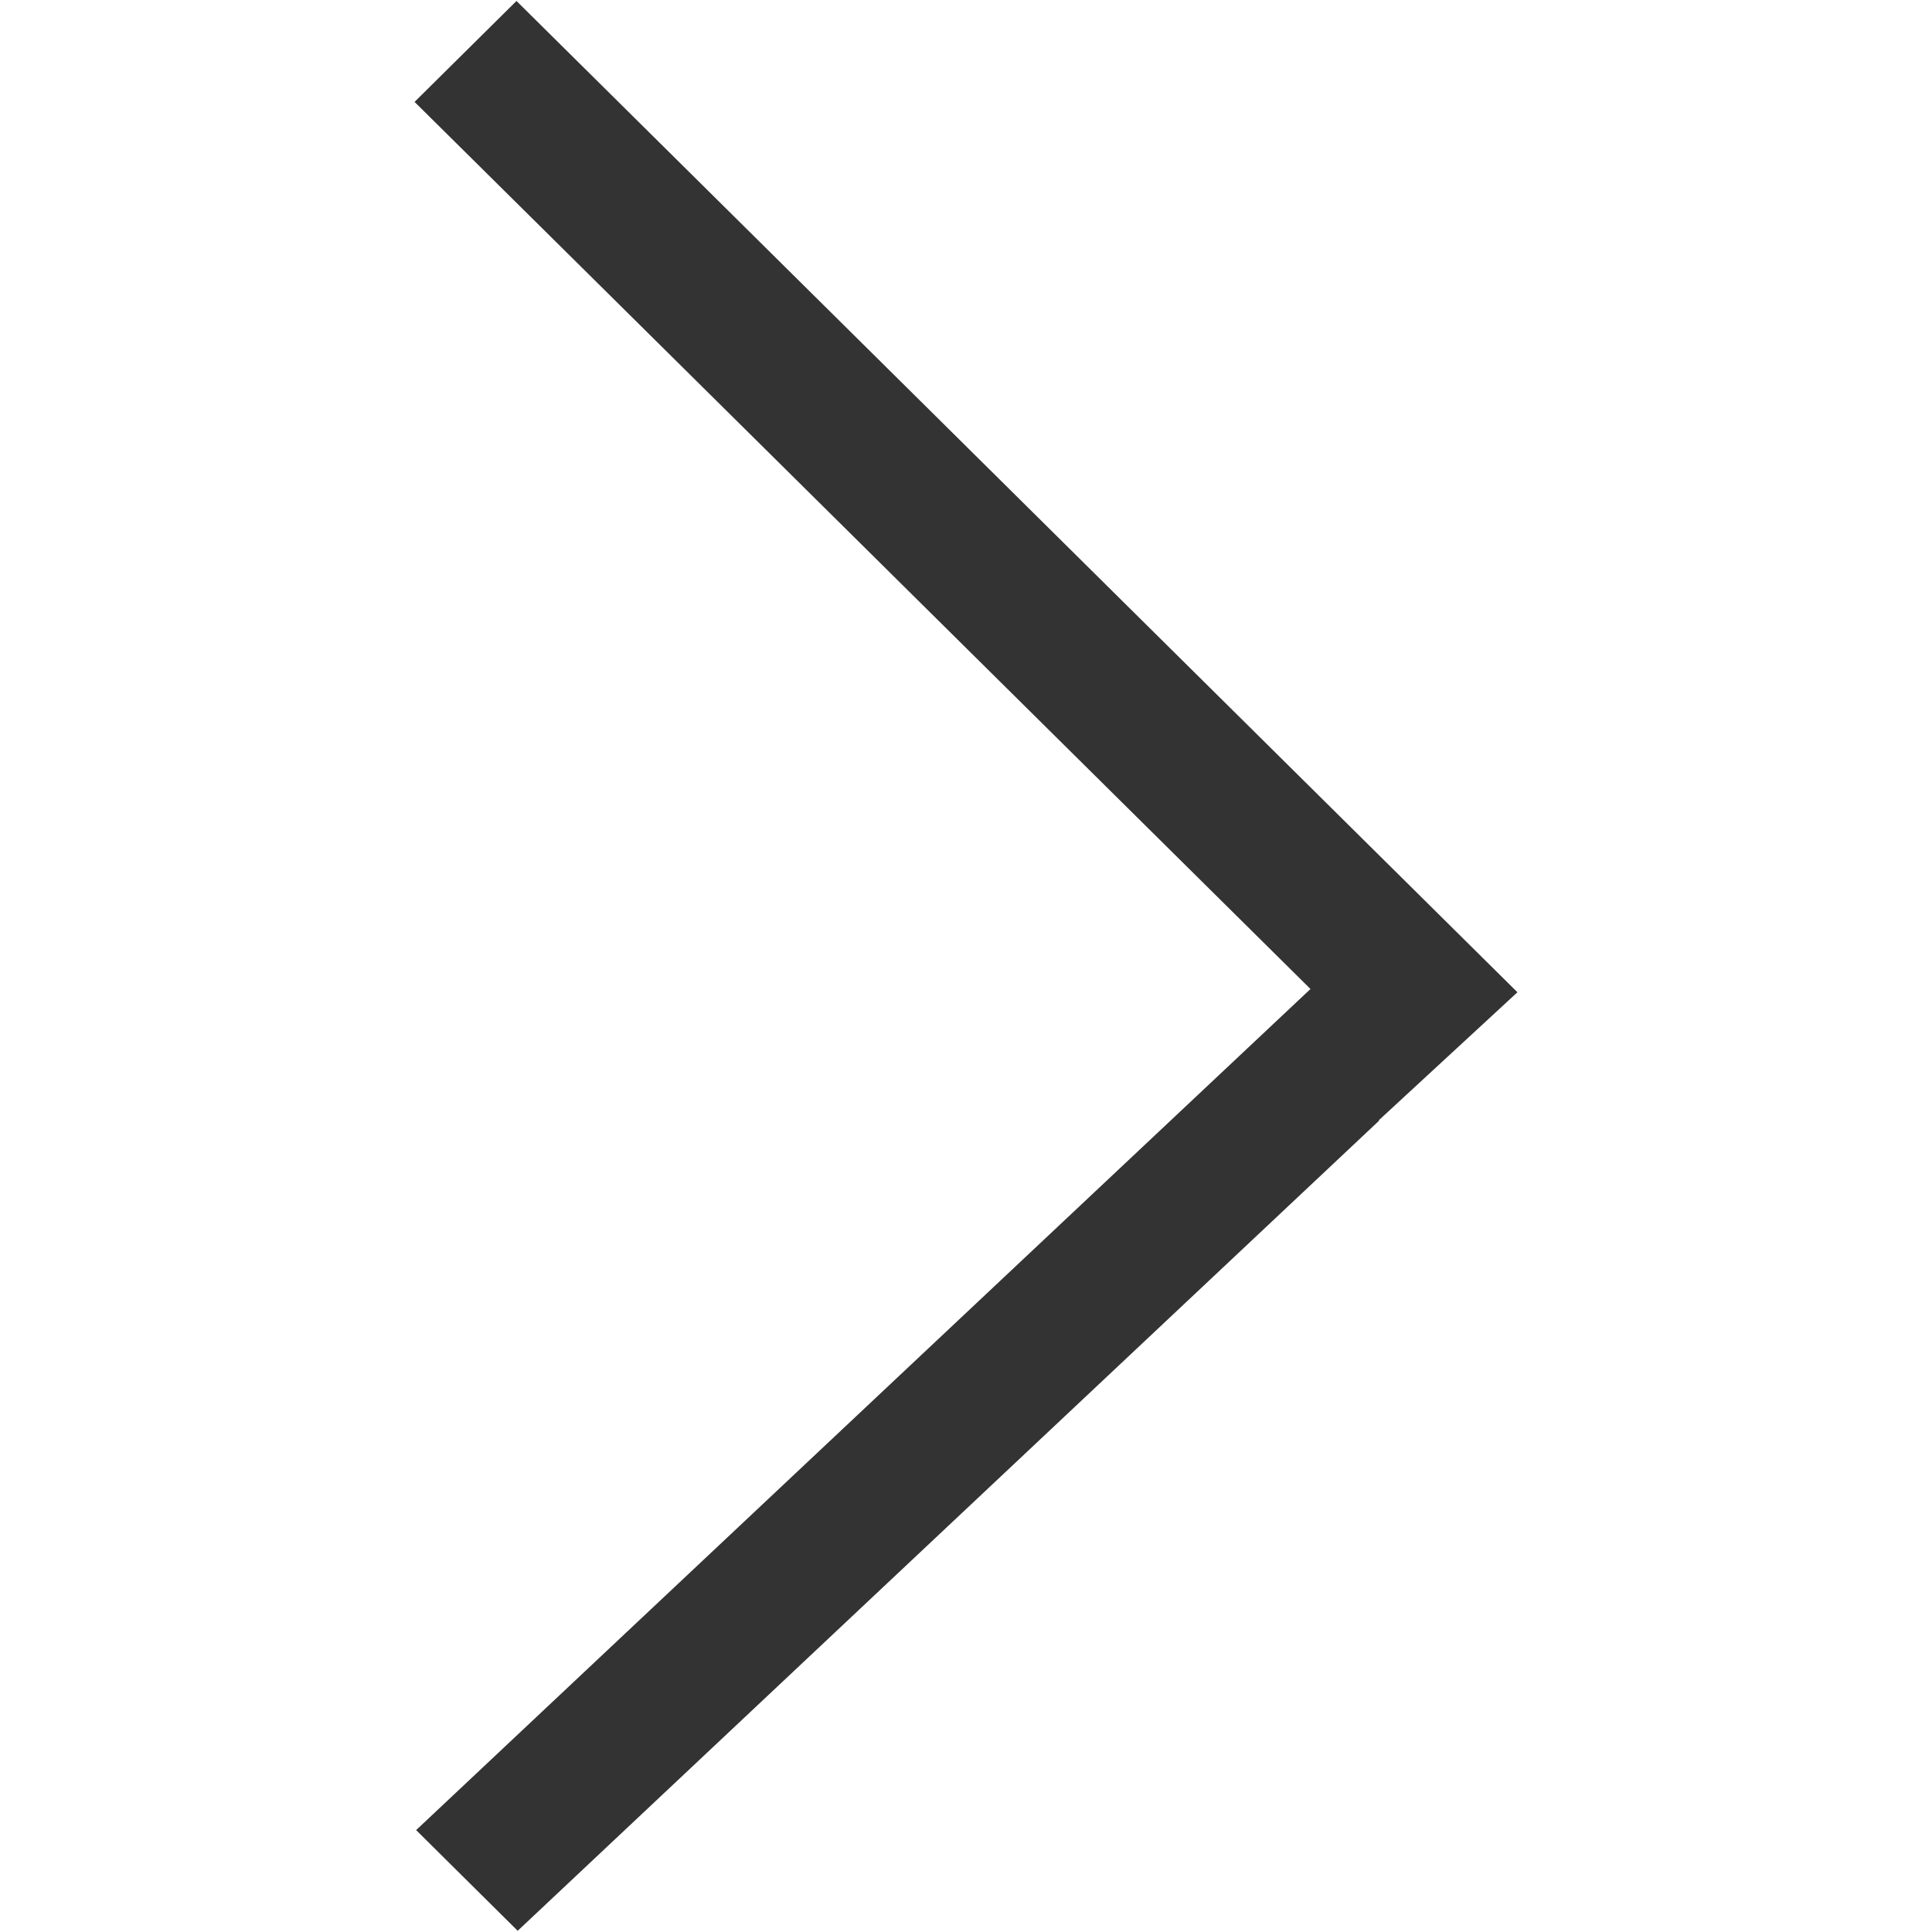
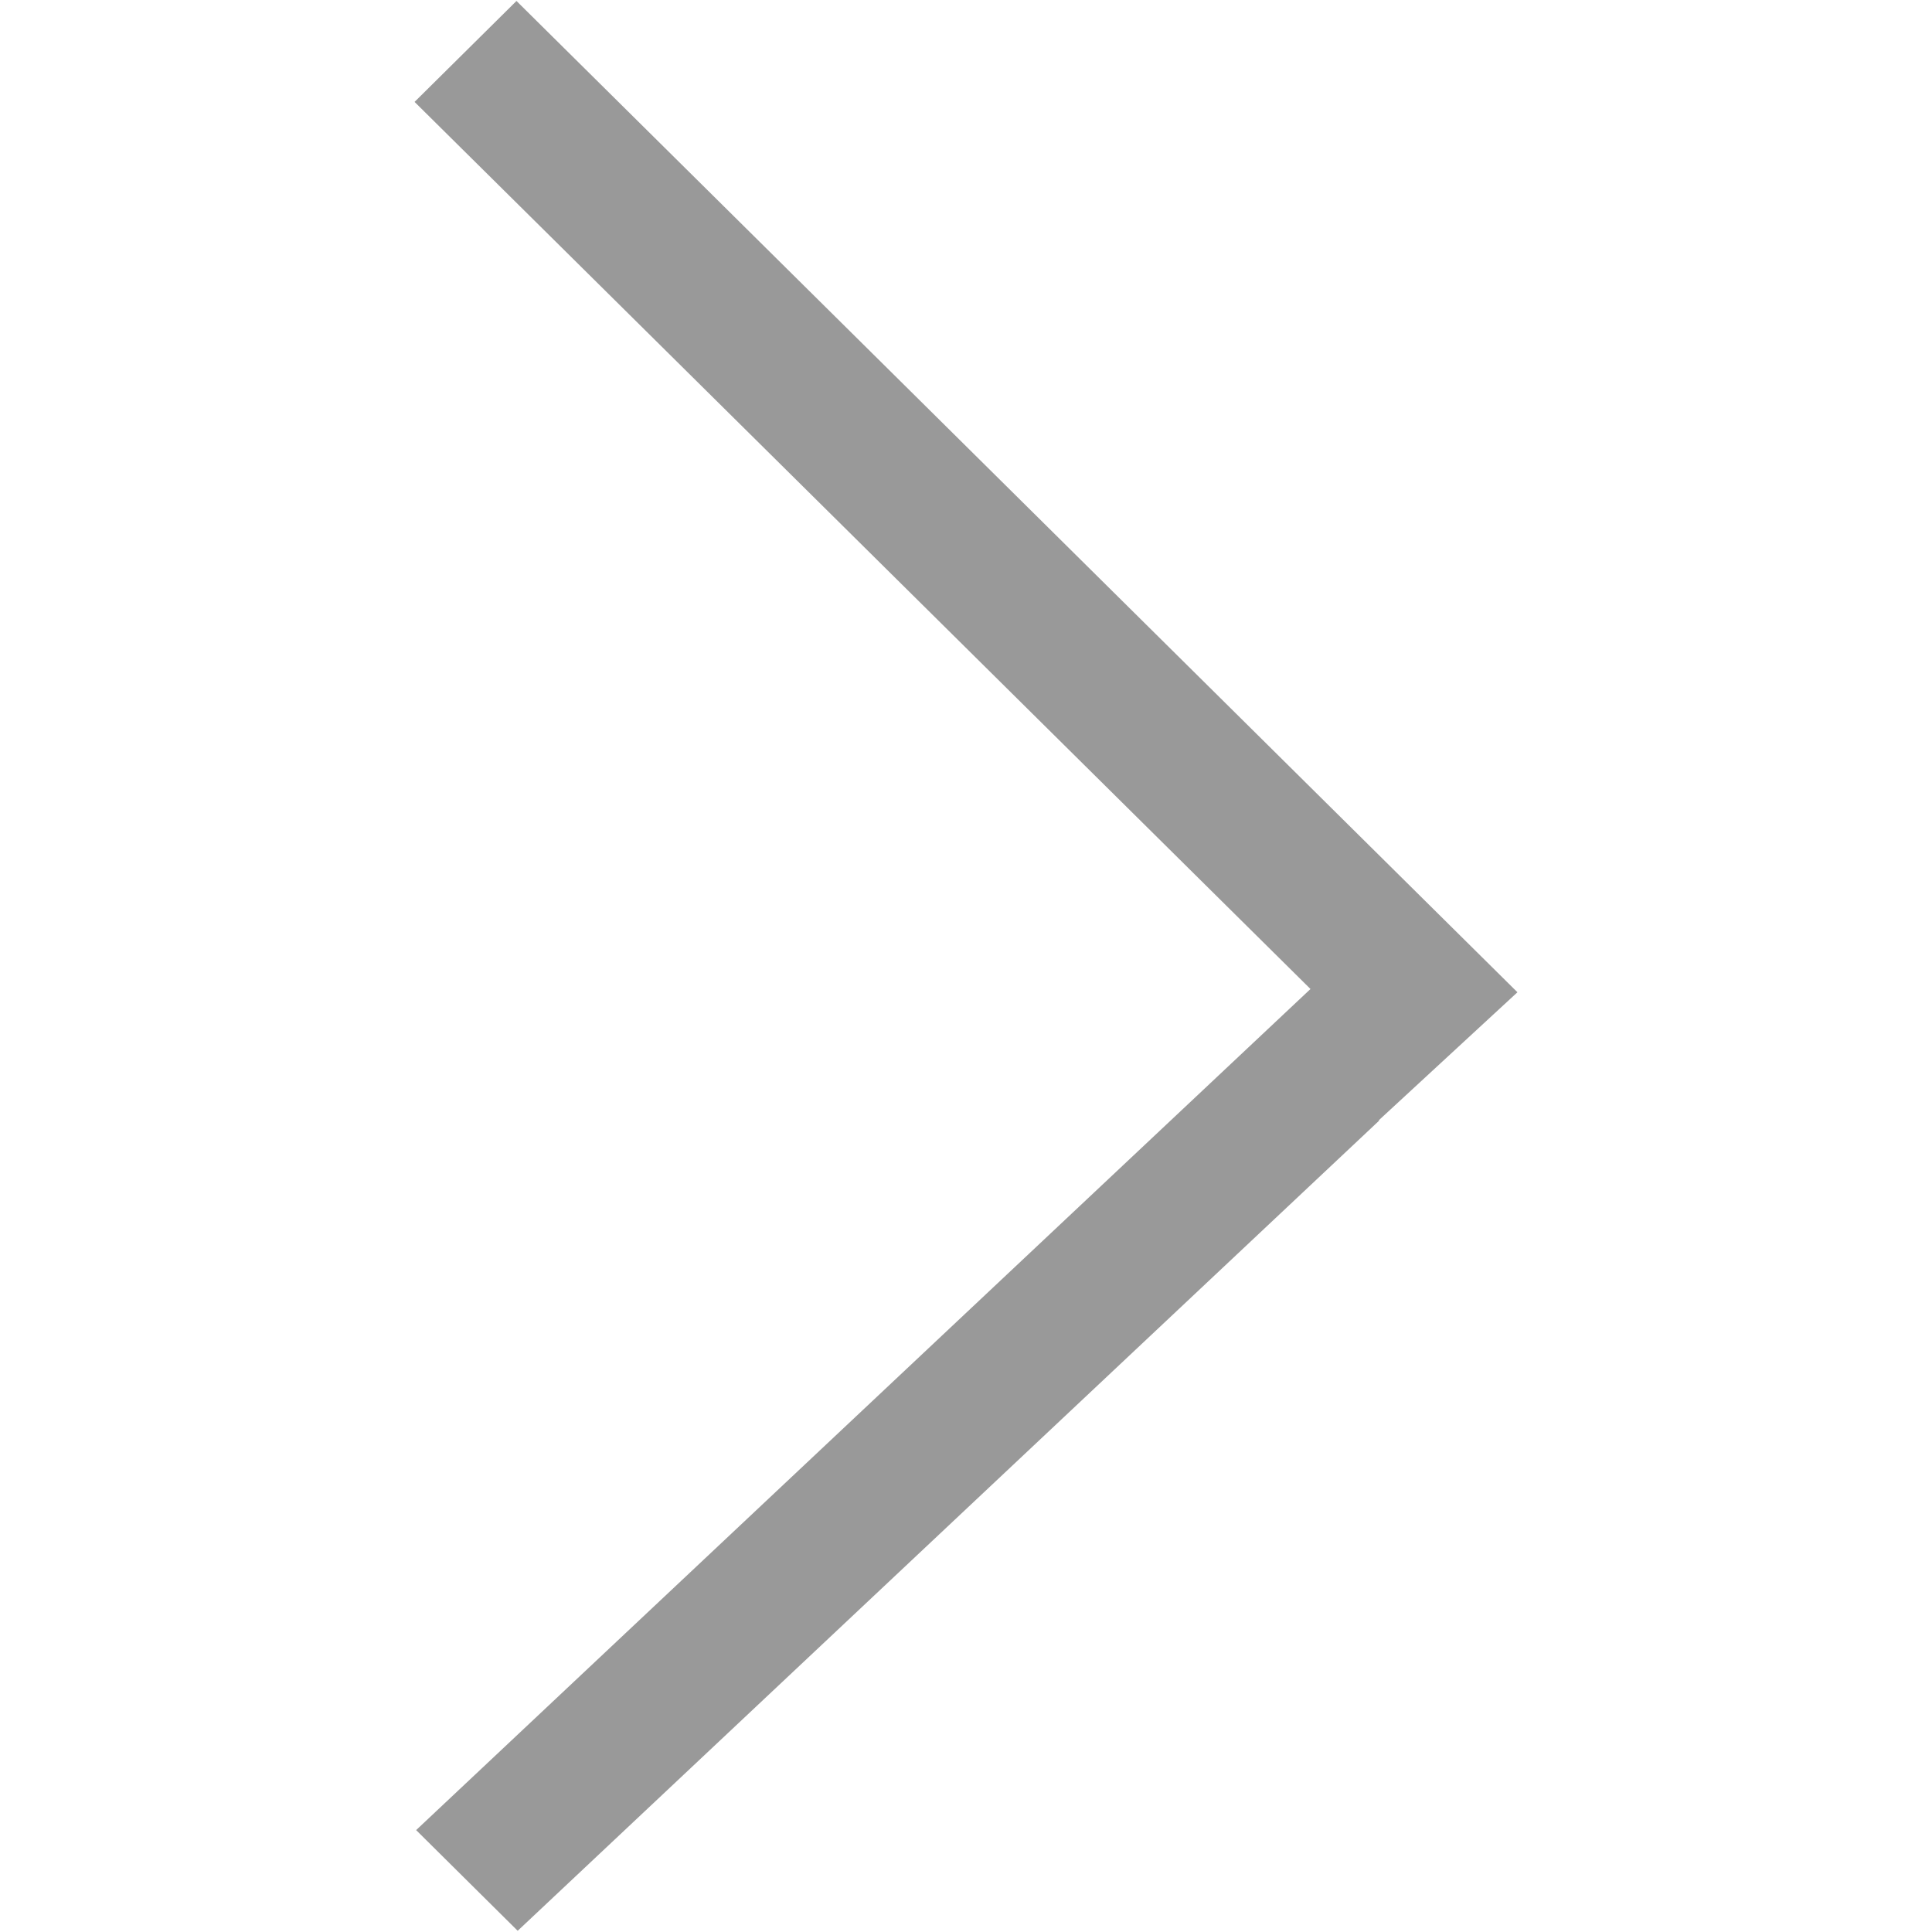
<svg xmlns="http://www.w3.org/2000/svg" t="1551936293786" class="icon" style="" viewBox="0 0 1024 1024" version="1.1" p-id="2107" width="200" height="200">
  <defs>
    <style type="text/css" />
  </defs>
-   <path d="M730.802 593.755 804.27 525.919 273.743 0.512 219.73 54.013 694.581 524.191 220.562 969.987 274.383 1023.36 730.994 593.947Z" p-id="2108" fill="#333333" />
+   <path d="M730.802 593.755 804.27 525.919 273.743 0.512 219.73 54.013 694.581 524.191 220.562 969.987 274.383 1023.36 730.994 593.947Z" p-id="2108" fill="#999" />
</svg>
